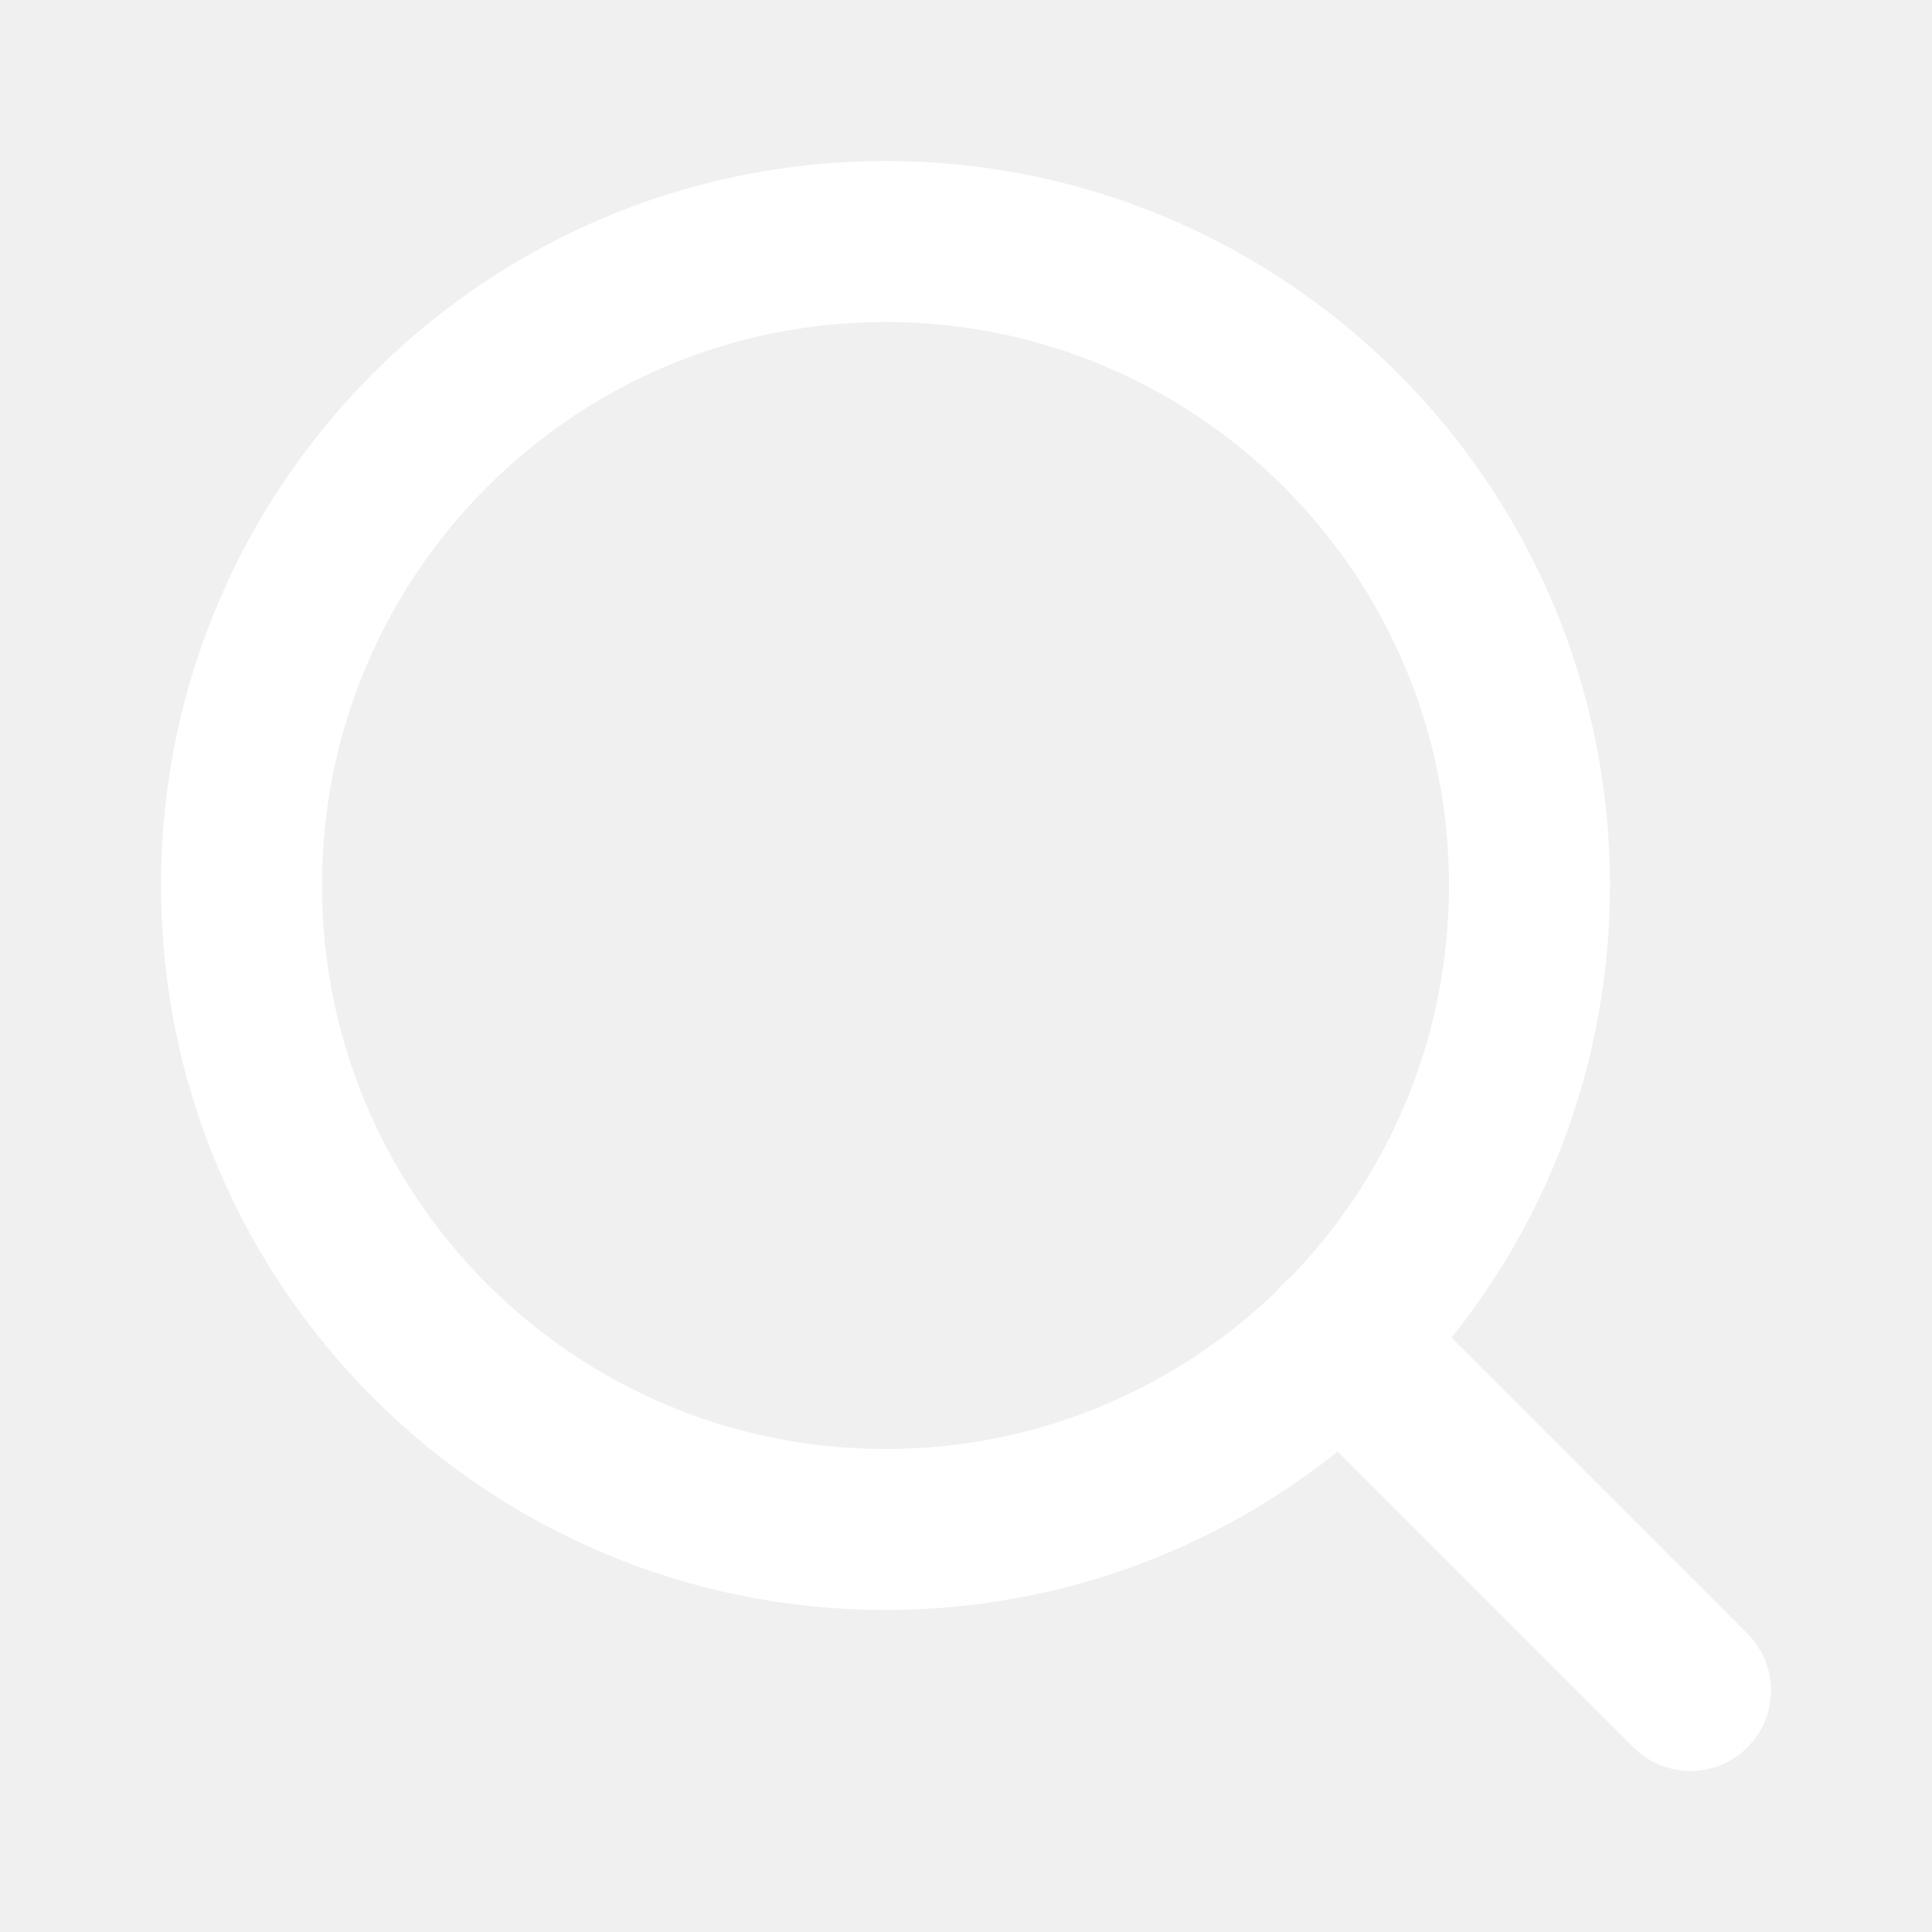
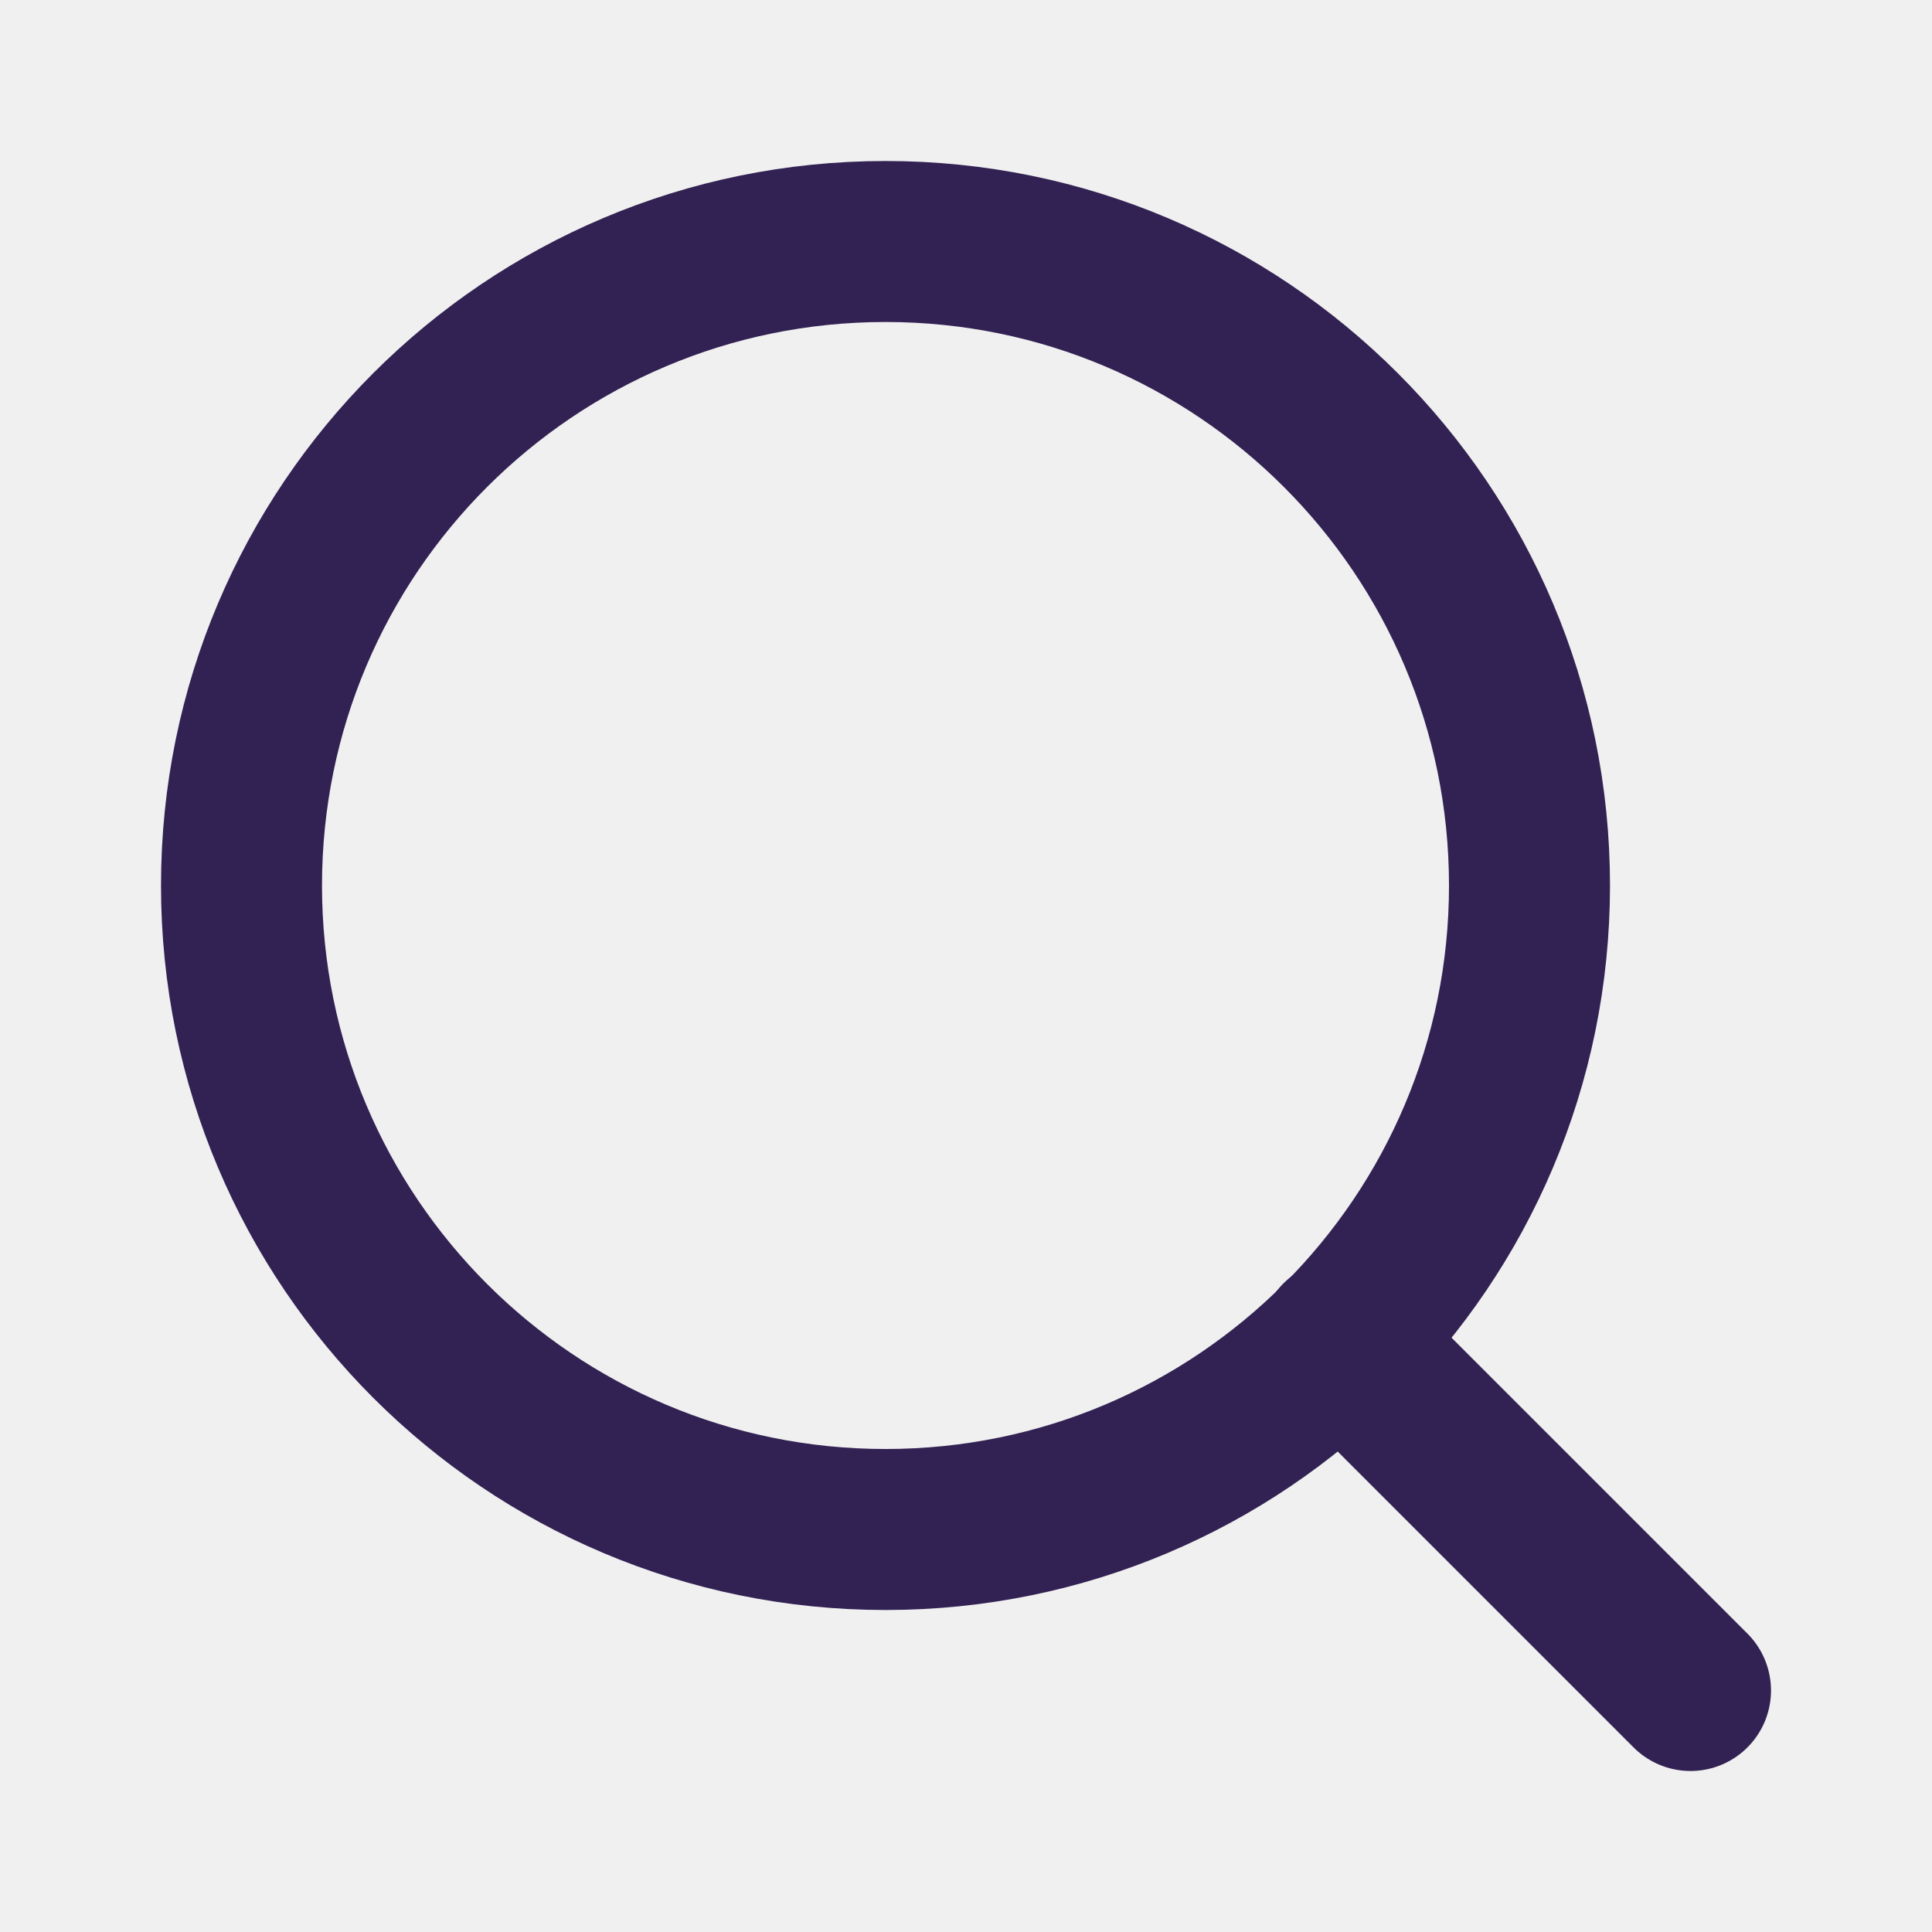
- <svg xmlns="http://www.w3.org/2000/svg" width="20" height="20" viewBox="0 0 24 24" fill="none" stroke="white" stroke-width="2" stroke-linecap="round" stroke-linejoin="round" class="feather feather-search">
+ <svg xmlns="http://www.w3.org/2000/svg" width="20" height="20" viewBox="0 0 24 24" fill="none" stroke="#322153" stroke-width="2" stroke-linecap="round" stroke-linejoin="round" class="feather feather-search">
  <circle cx="11" cy="11" r="8" />
  <line x1="21" y1="21" x2="16.65" y2="16.65" />
</svg>
